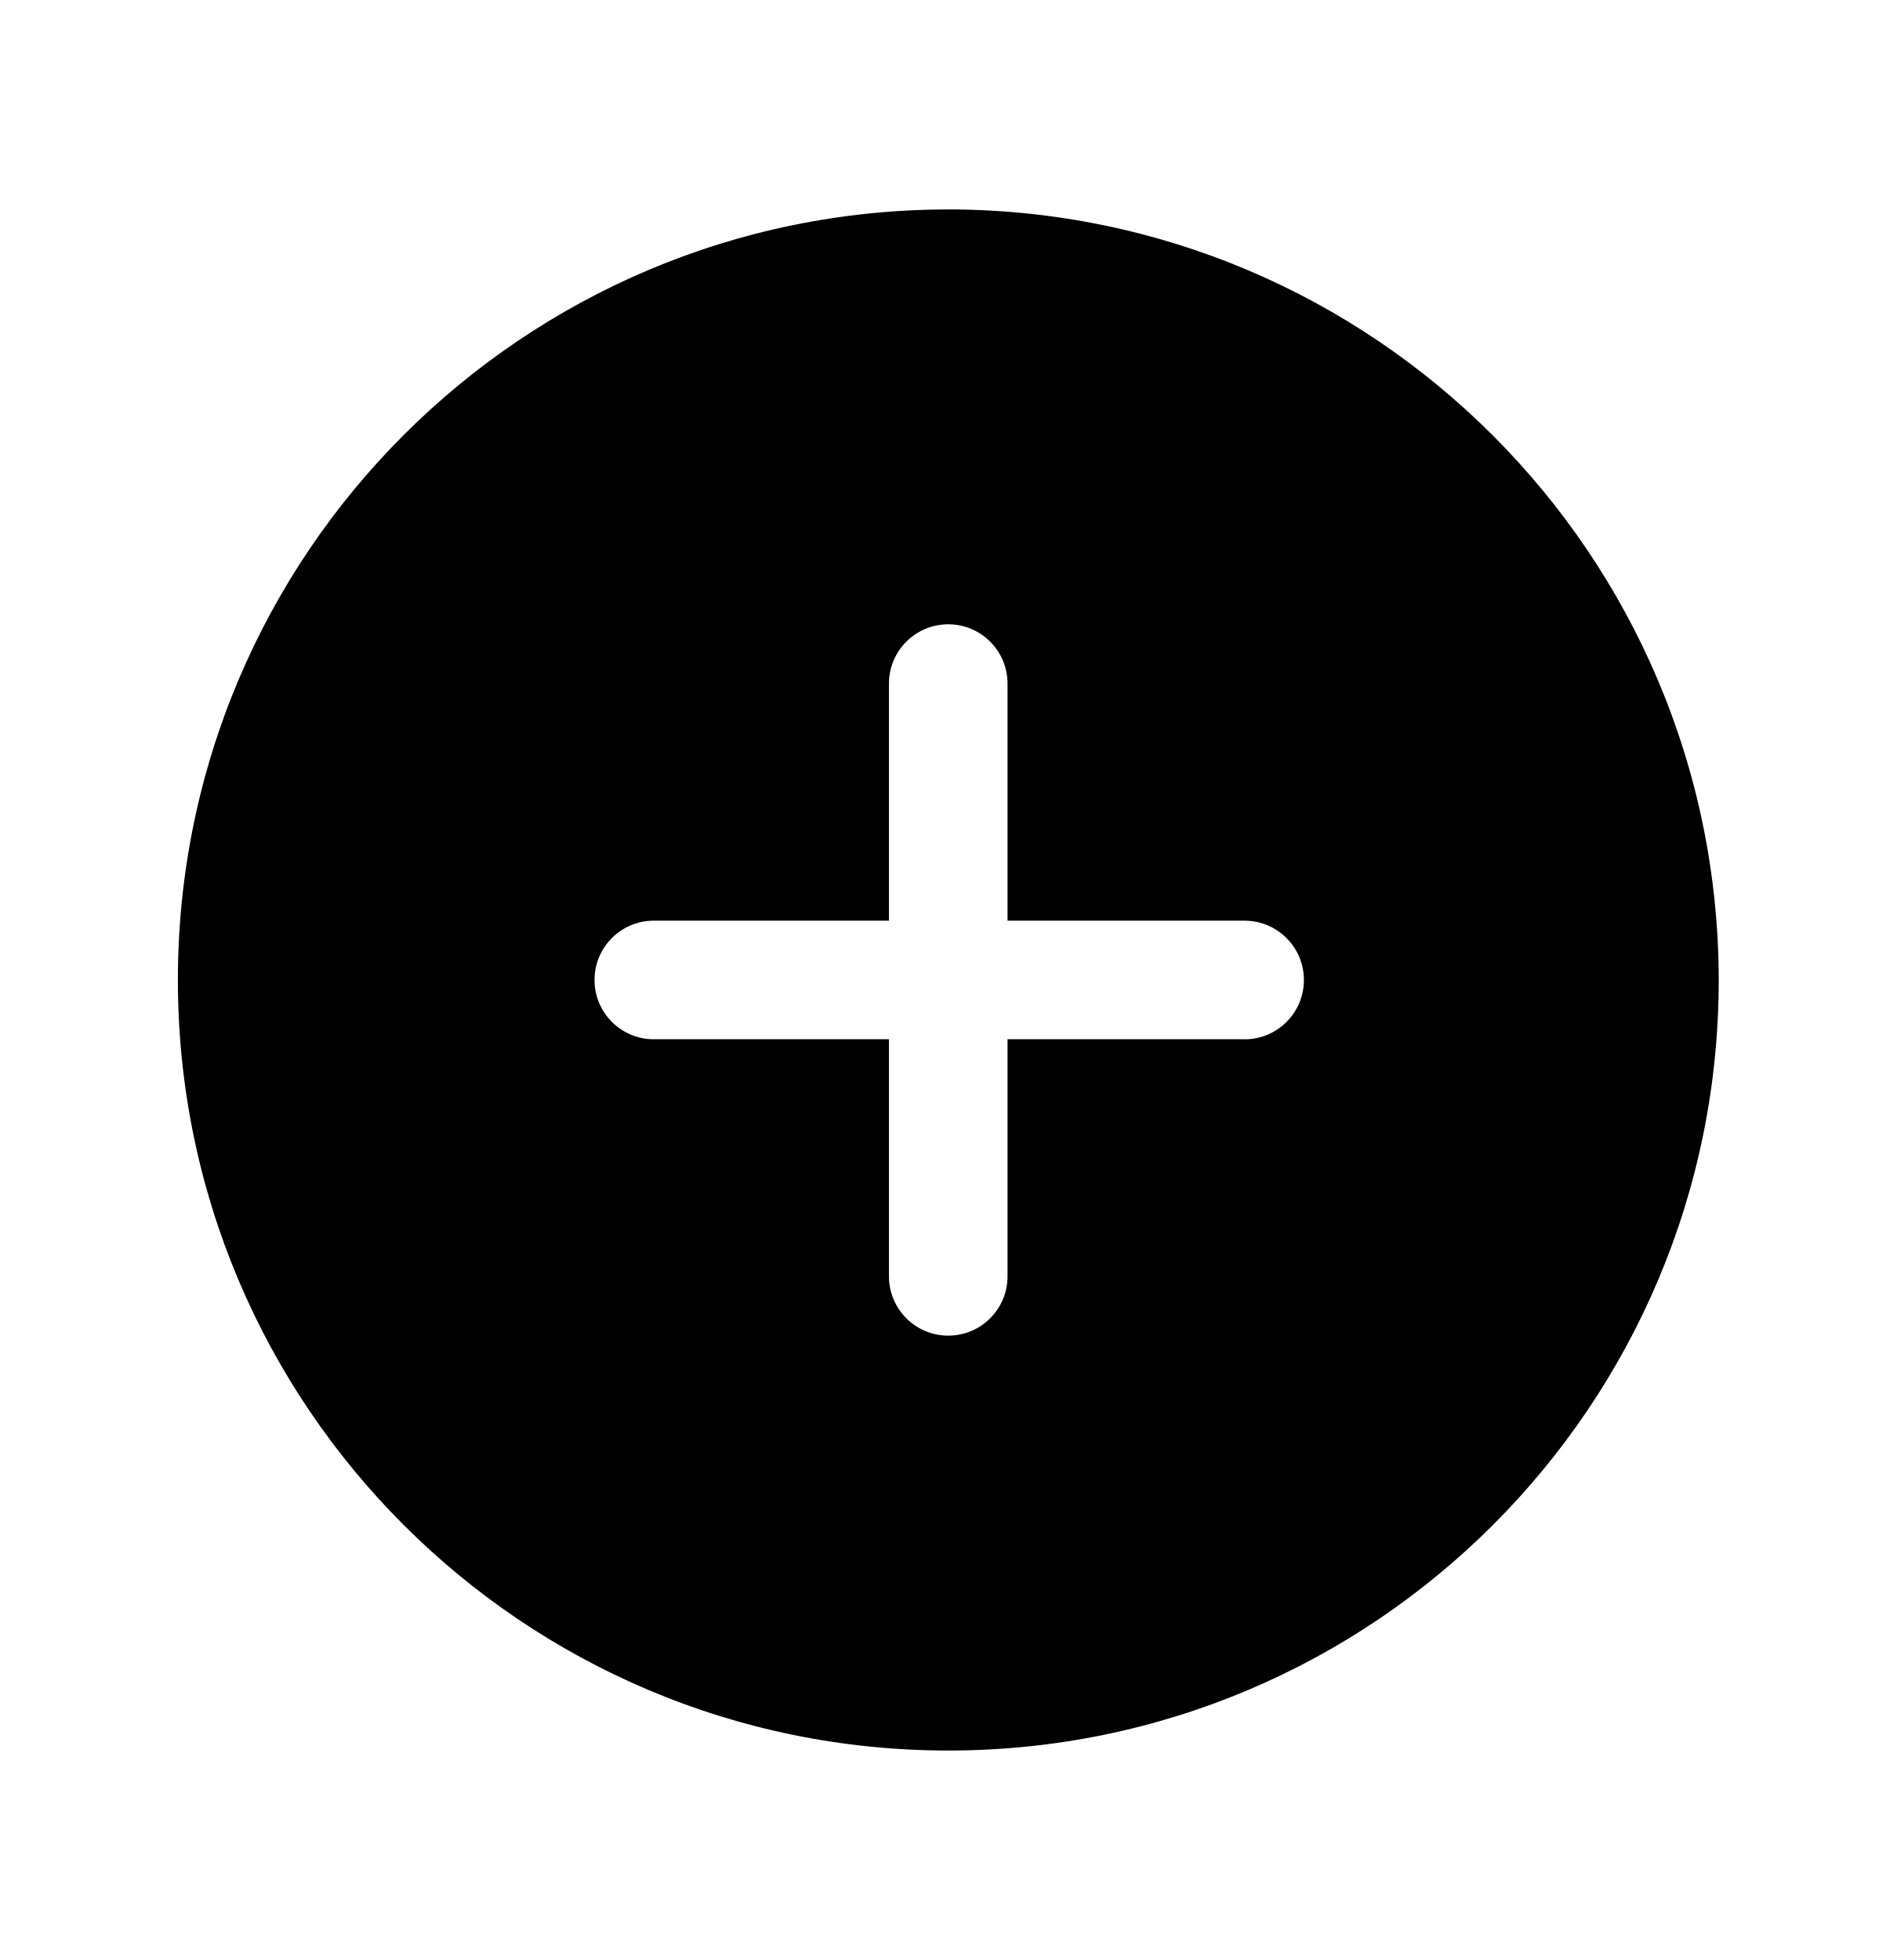
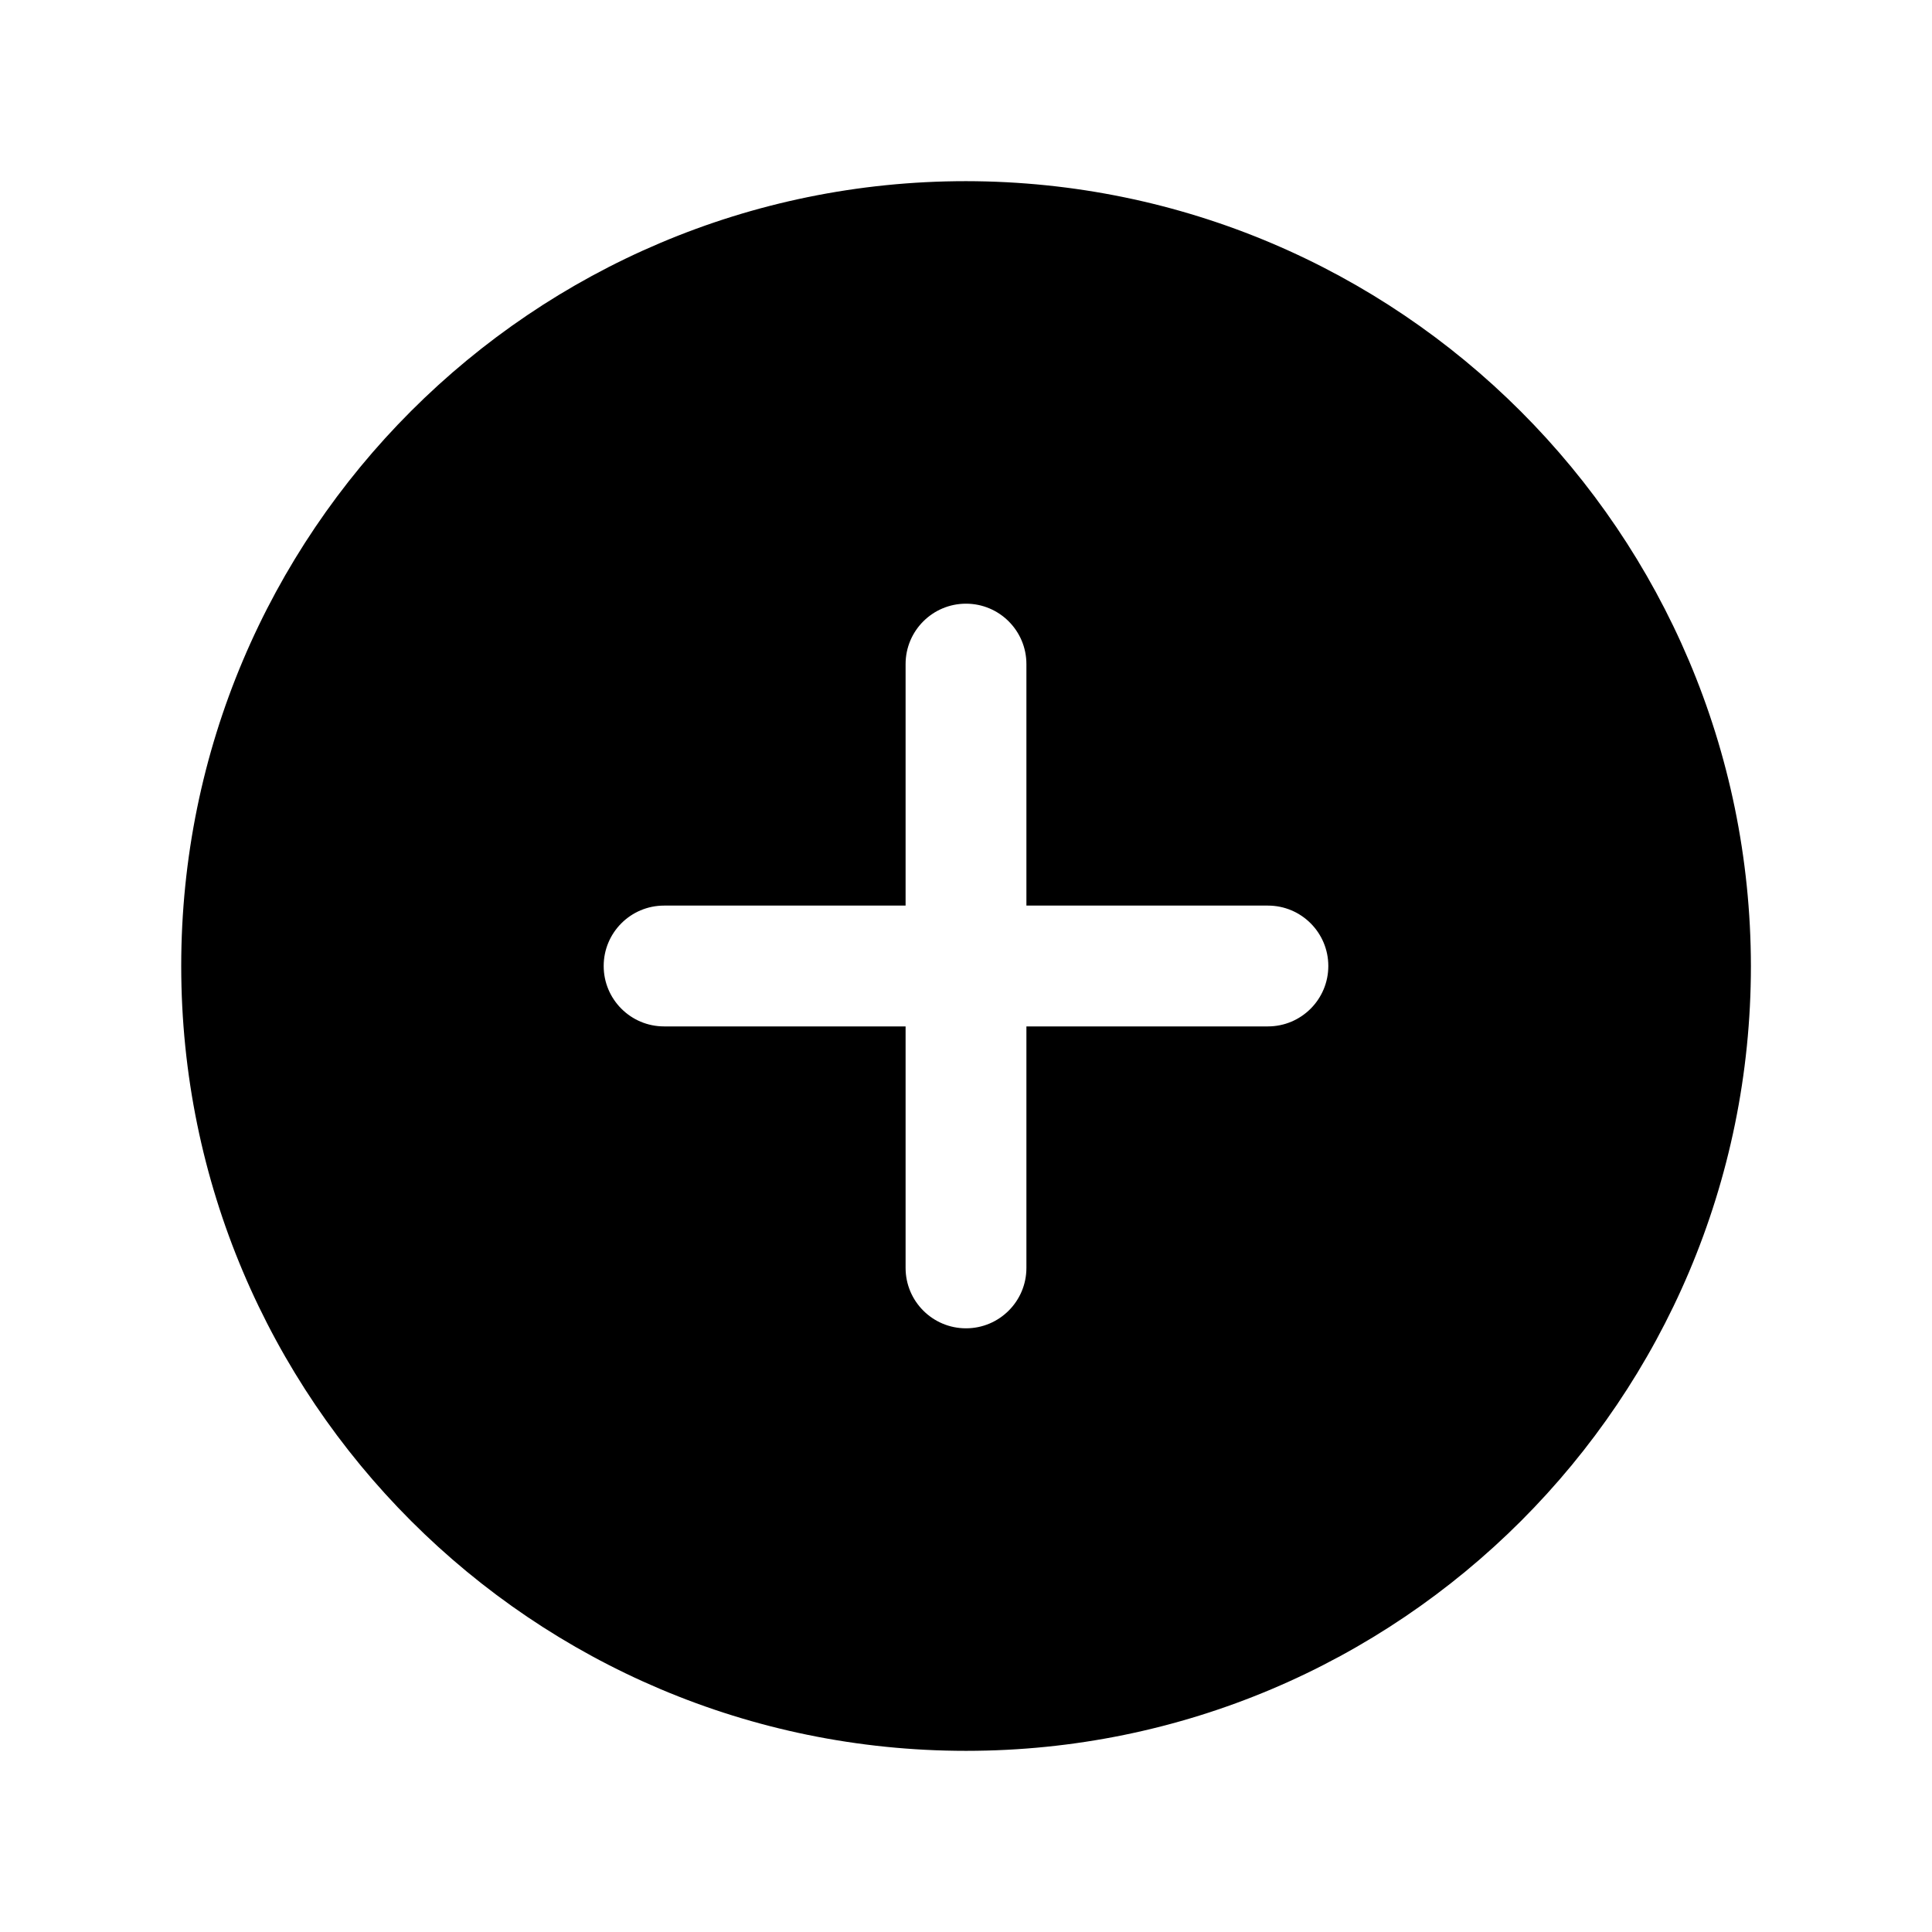
- <svg xmlns="http://www.w3.org/2000/svg" width="30" height="31" fill="none" viewBox="0 0 30 31">
-   <path fill="currentColor" d="M15 3.313A12.187 12.187 0 1 0 27.188 15.5 12.203 12.203 0 0 0 15 3.312Zm4.688 13.124h-3.75v3.75a.938.938 0 0 1-1.876 0v-3.75h-3.75a.938.938 0 0 1 0-1.875h3.75v-3.75a.938.938 0 0 1 1.876 0v3.75h3.75a.938.938 0 0 1 0 1.876Z" />
+ <svg xmlns="http://www.w3.org/2000/svg" width="30" height="30" fill="none" viewBox="0 0 30 30">
+   <path fill="currentColor" d="M15 2.813A12.187 12.187 0 1 0 27.188 15 12.203 12.203 0 0 0 15 2.813m4.688 13.125h-3.75v3.75a.938.938 0 0 1-1.876 0v-3.75h-3.75a.938.938 0 0 1 0-1.876h3.75v-3.75a.938.938 0 0 1 1.876 0v3.75h3.75a.938.938 0 0 1 0 1.876" />
</svg>
